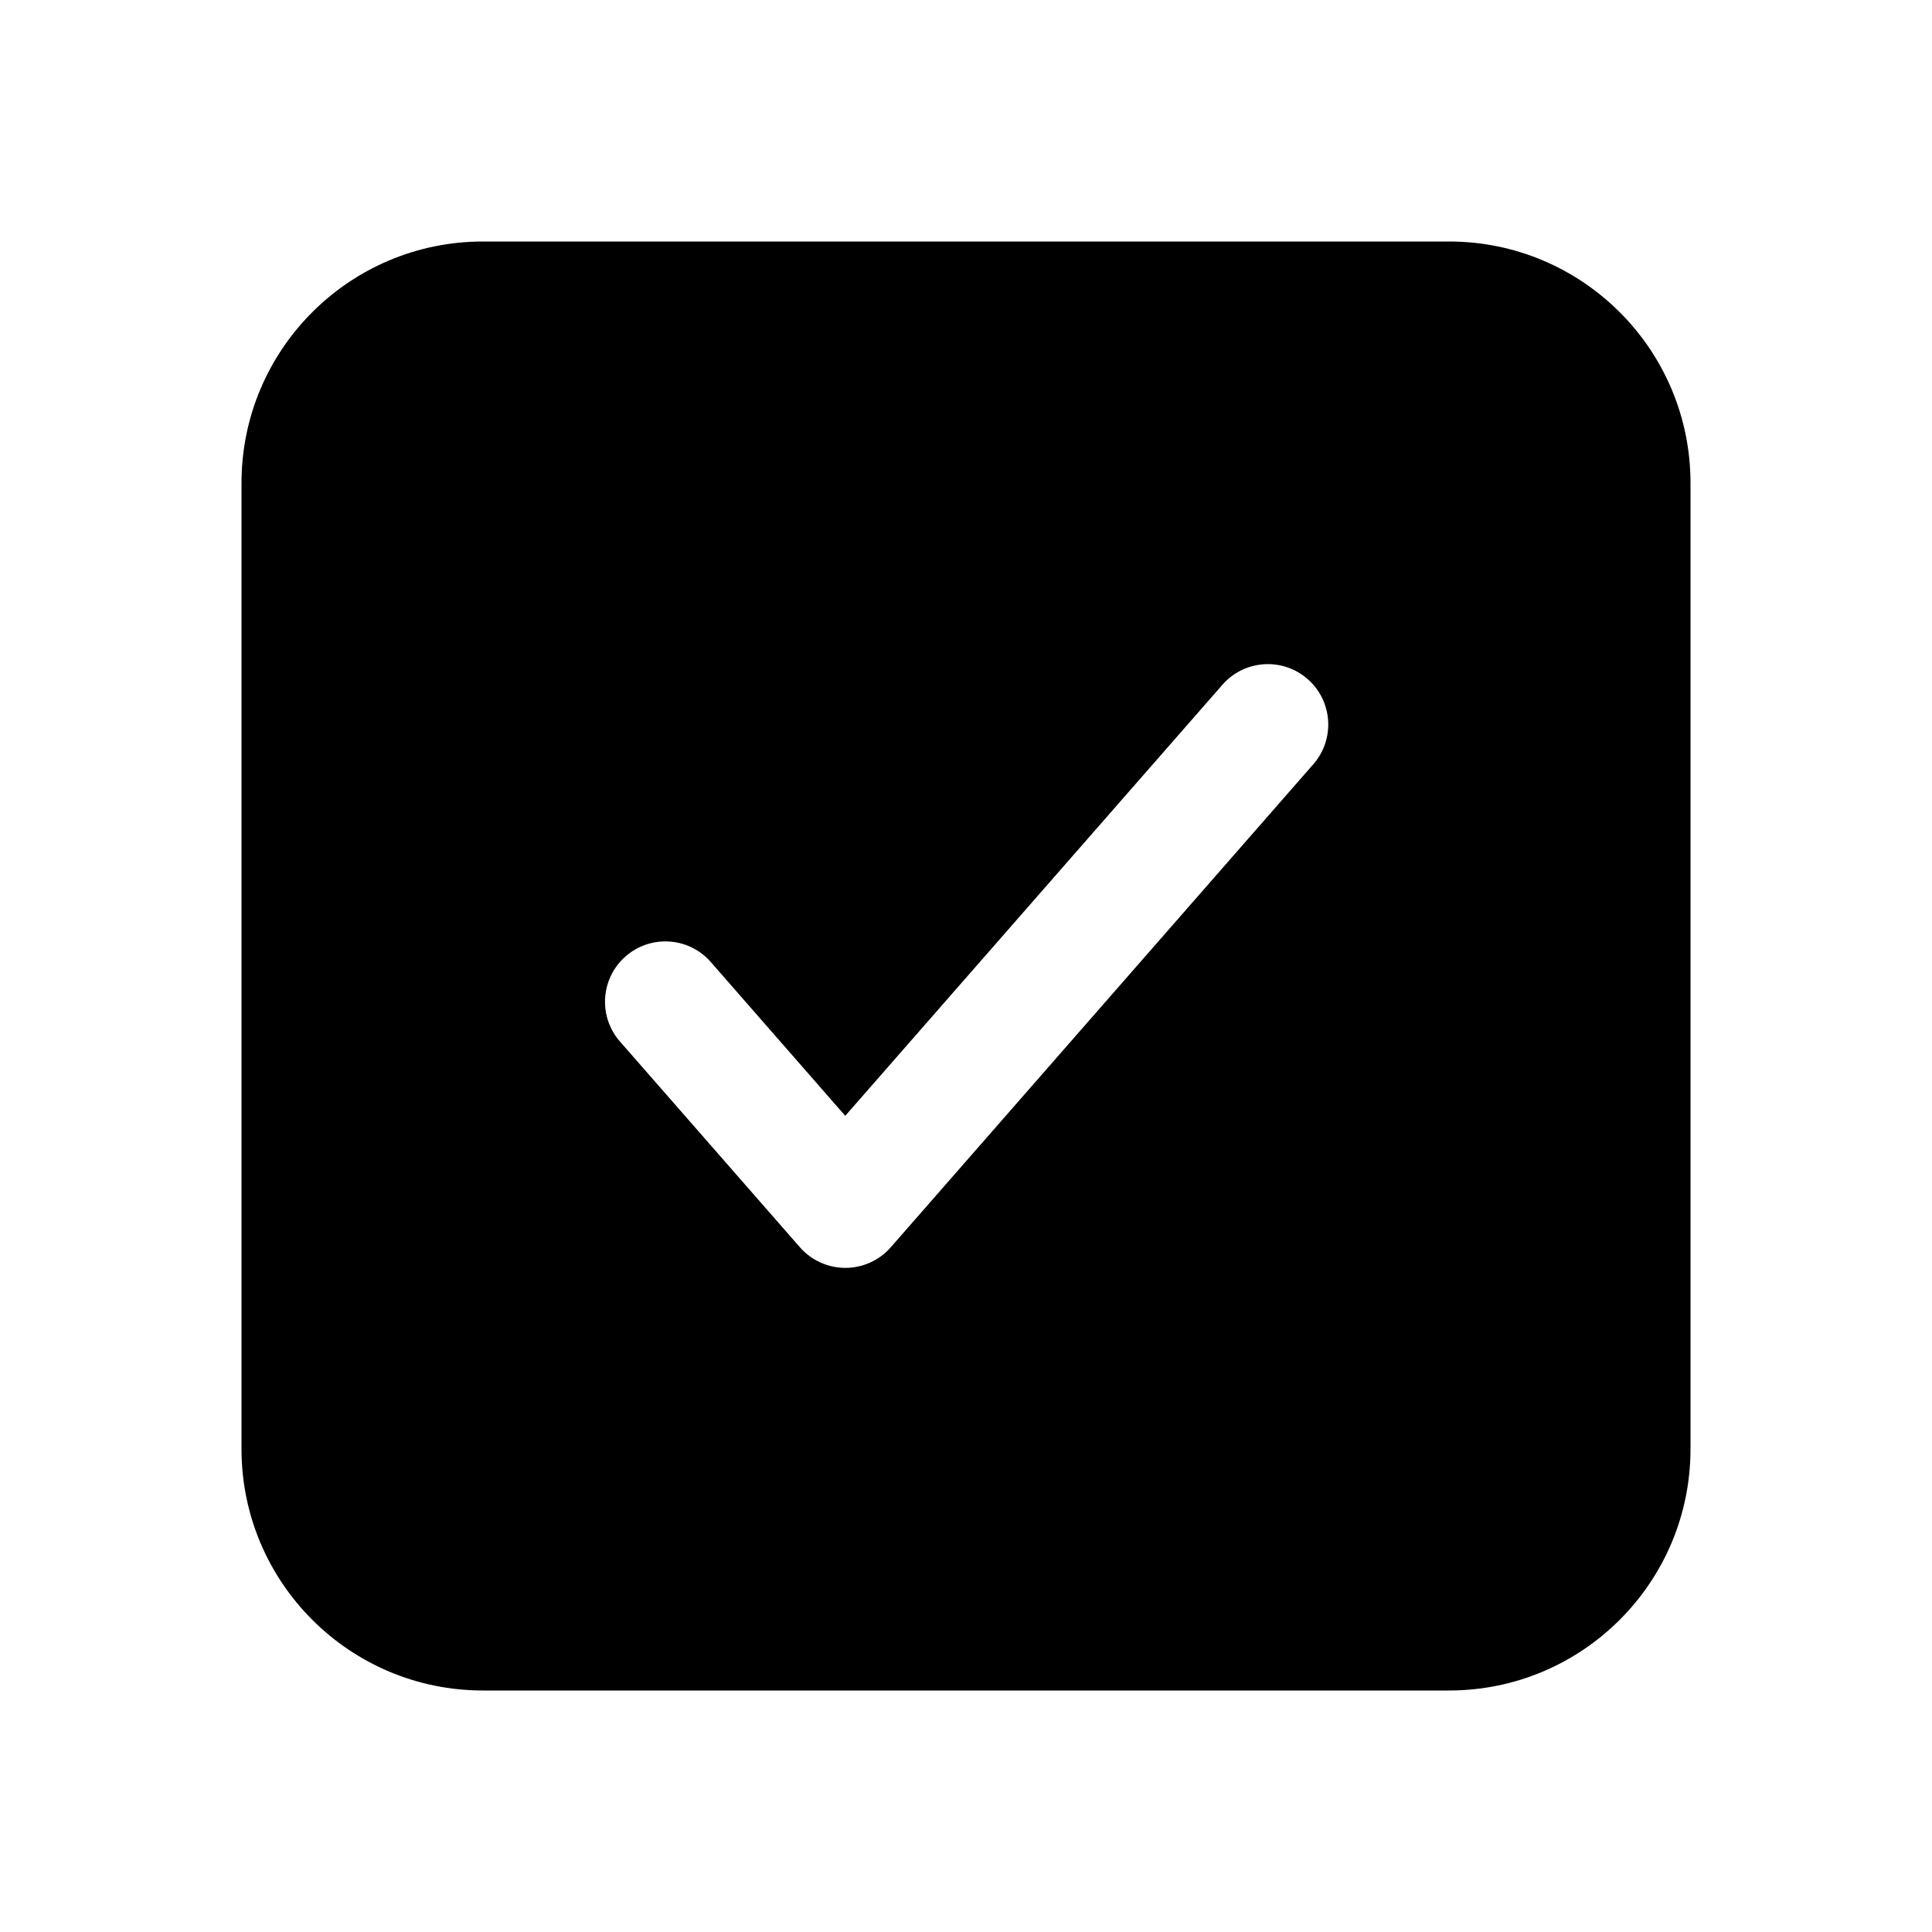
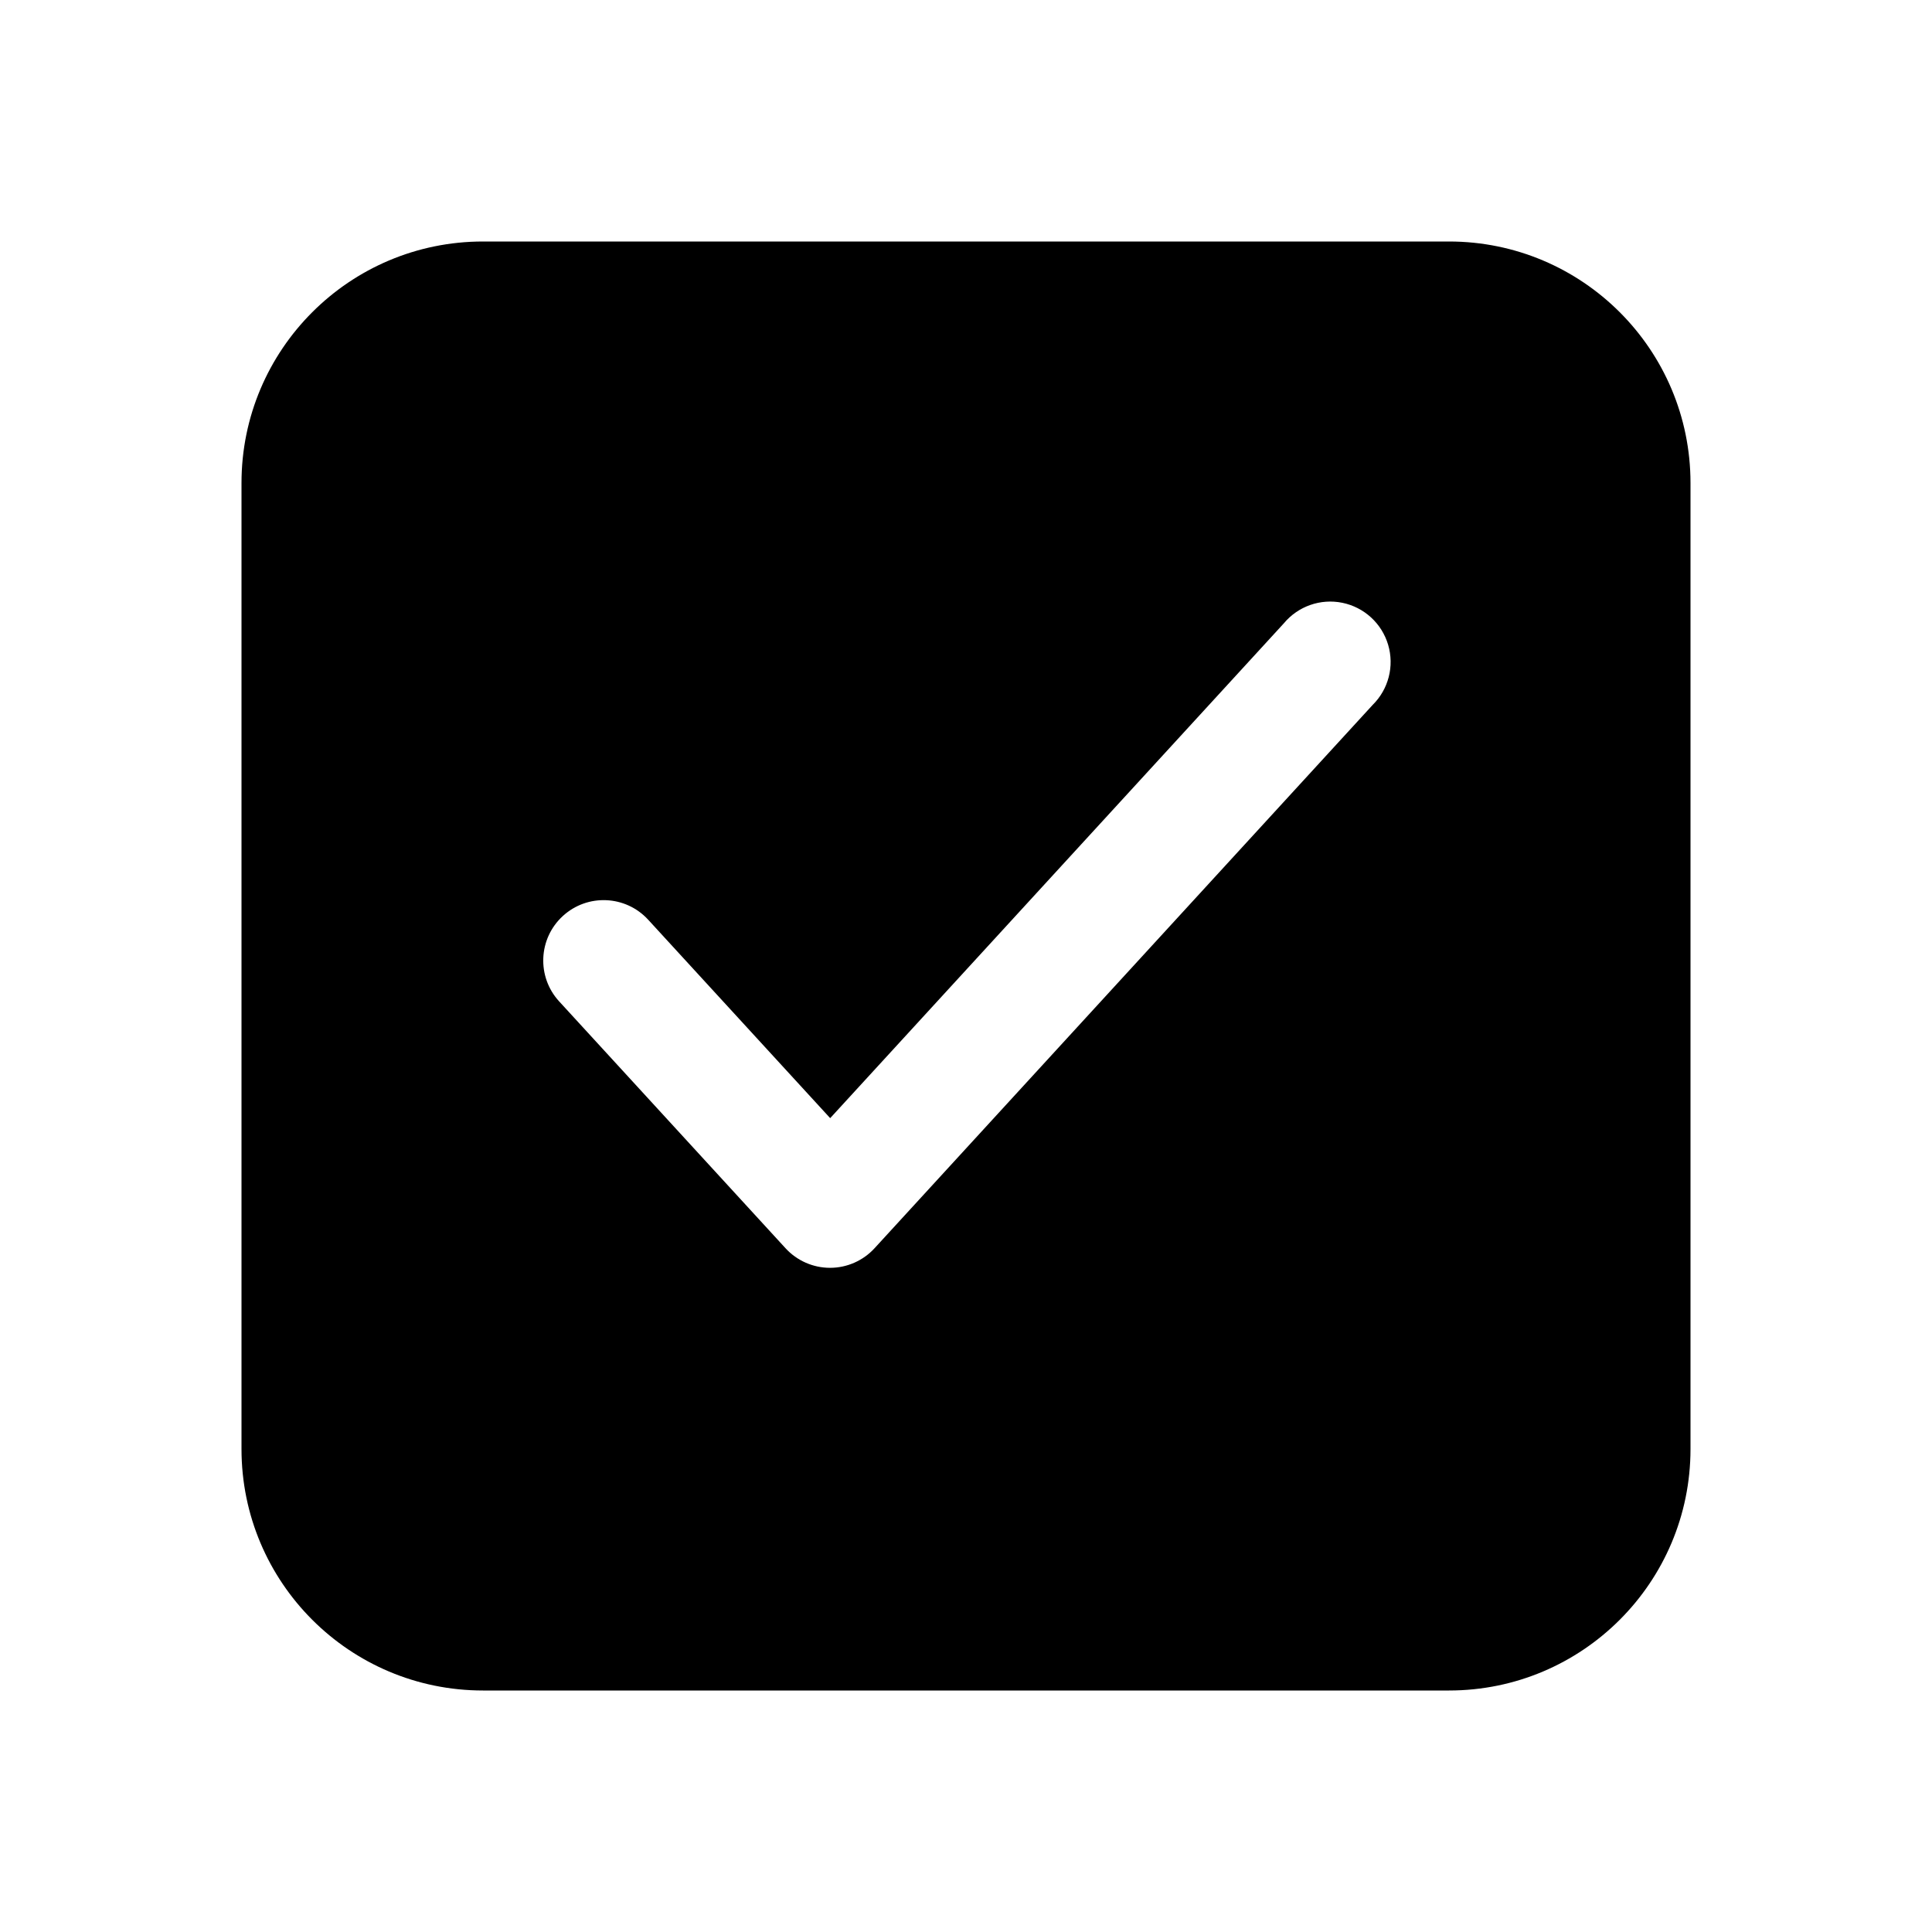
<svg xmlns="http://www.w3.org/2000/svg" width="20" height="20" fill="currentColor" viewBox="0 0 20 20">
-   <path fill-rule="evenodd" d="M5 2.5A2.5 2.5 0 0 0 2.5 5v10A2.5 2.5 0 0 0 5 17.5h10a2.5 2.5 0 0 0 2.5-2.5V5A2.5 2.5 0 0 0 15 2.5H5Zm8.595 5.412a.625.625 0 1 0-.94-.824L8.75 11.551 7.345 9.944a.625.625 0 0 0-.94.823l1.876 2.145a.625.625 0 0 0 .94 0l4.374-5Z" clip-rule="evenodd" />
+   <path fill-rule="evenodd" d="M5 2.5A2.5 2.5 0 0 0 2.5 5v10A2.5 2.5 0 0 0 5 17.5h10a2.5 2.5 0 0 0 2.5-2.5V5A2.5 2.5 0 0 0 15 2.5H5Zm9.21 4.797a.625.625 0 1 0-.92-.844l-4.696 5.122L6.71 9.521a.625.625 0 0 0-.922.845l2.344 2.556a.625.625 0 0 0 .921 0l5.157-5.625Z" clip-rule="evenodd" />
</svg>
